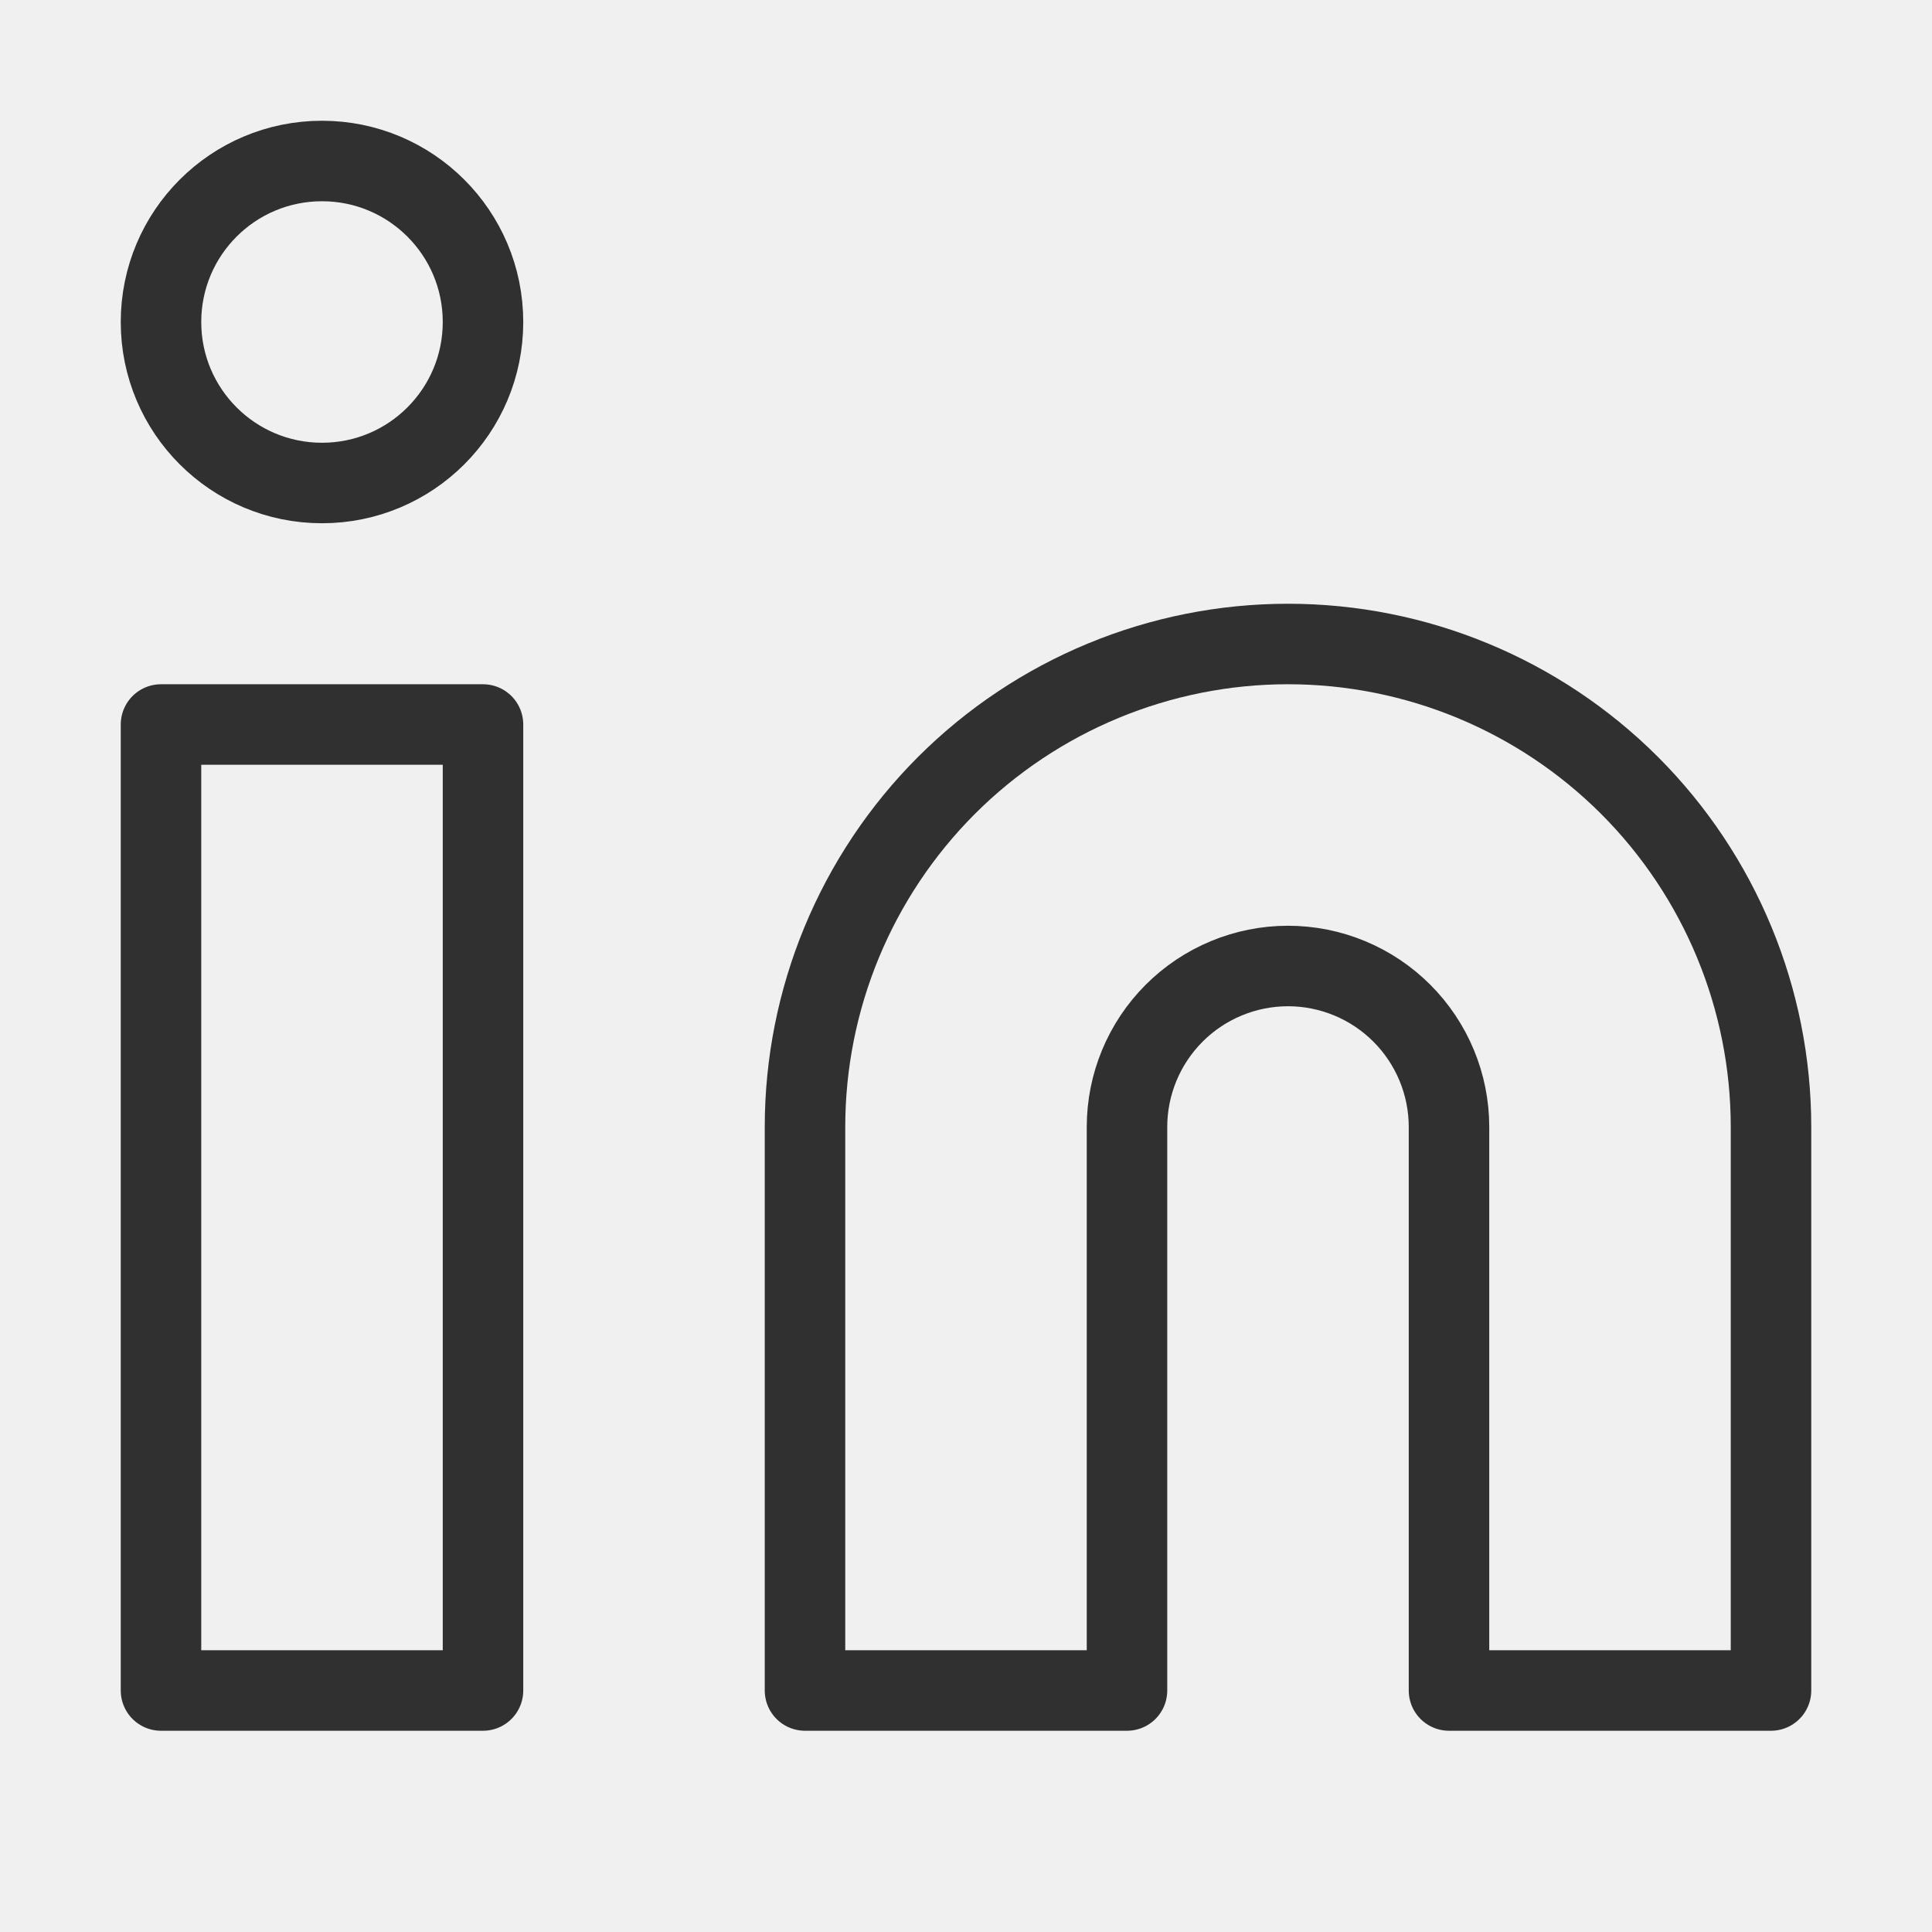
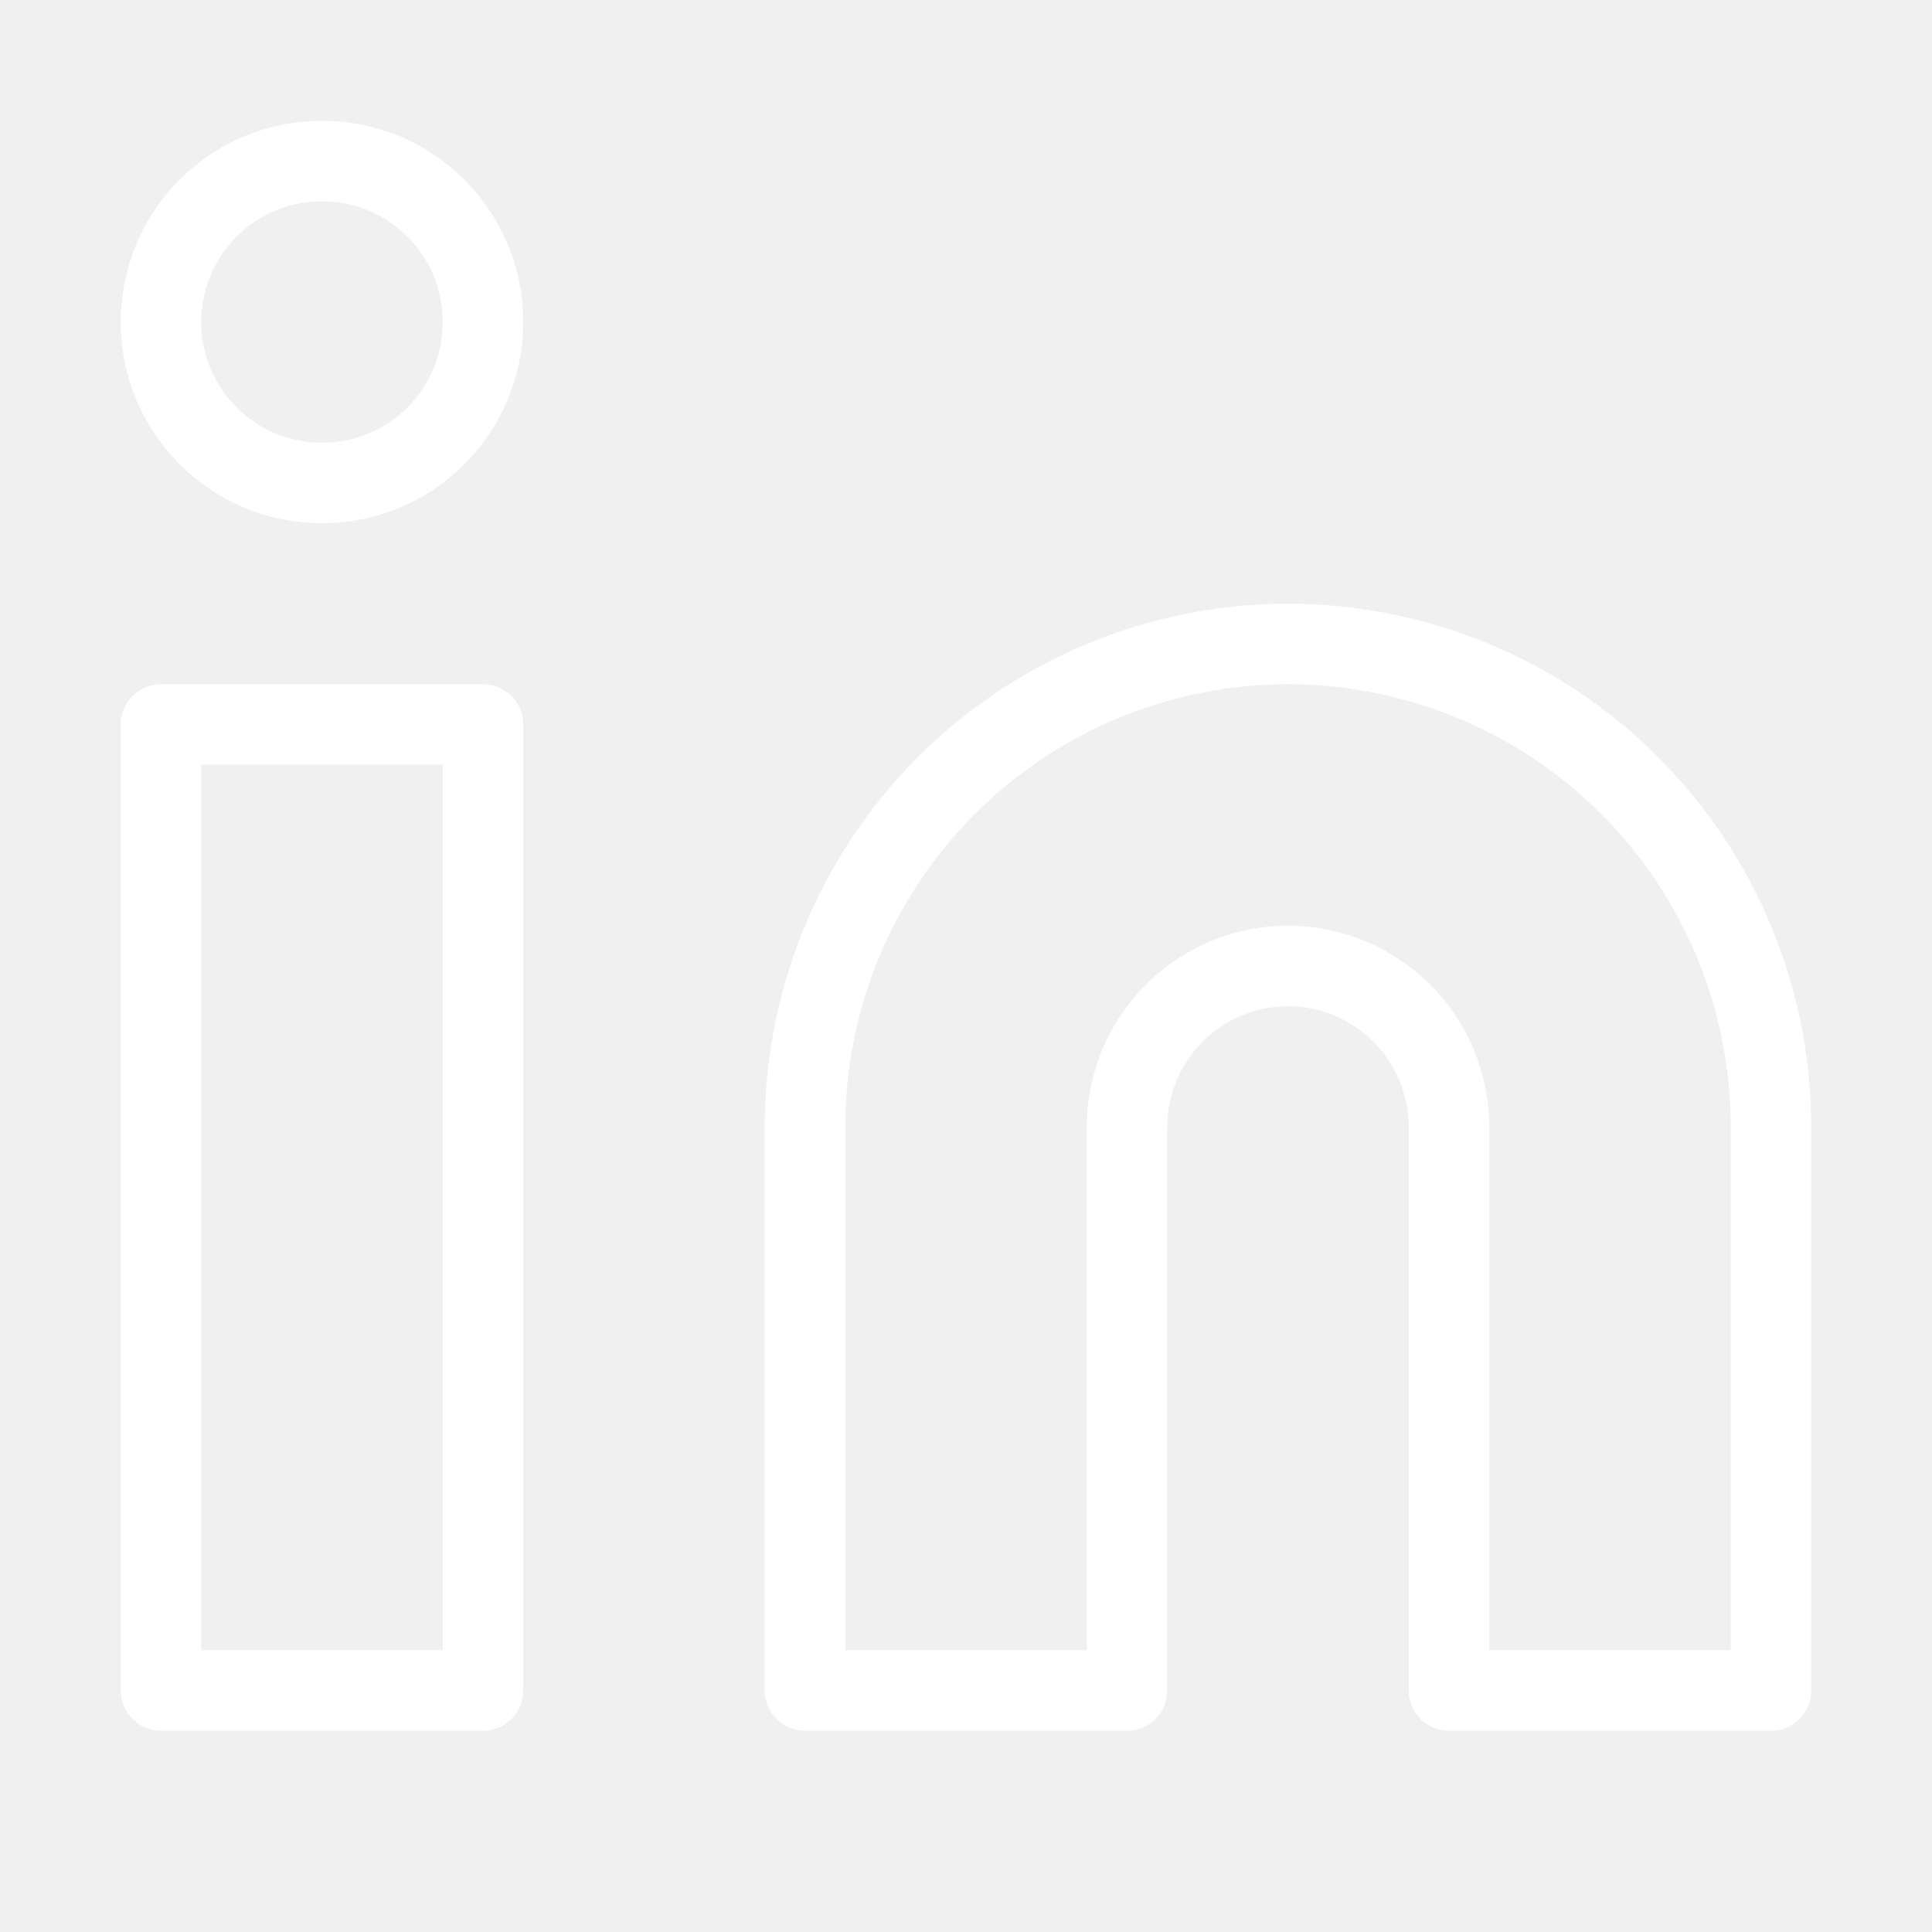
<svg xmlns="http://www.w3.org/2000/svg" width="24" height="24" viewBox="0 0 24 24" fill="none">
-   <path d="M16 8C17.591 8 19.117 8.632 20.243 9.757C21.368 10.883 22 12.409 22 14V21H18V14C18 13.47 17.789 12.961 17.414 12.586C17.039 12.211 16.53 12 16 12C15.47 12 14.961 12.211 14.586 12.586C14.211 12.961 14 13.47 14 14V21H10V14C10 12.409 10.632 10.883 11.757 9.757C12.883 8.632 14.409 8 16 8Z" stroke-linecap="round" stroke-linejoin="round" stroke="black" stroke-opacity="0.8" />
-   <path d="M2 9H6V21H2V9Z" stroke-linecap="round" stroke-linejoin="round" stroke="black" stroke-opacity="0.8" />
-   <path d="M6 4C6 5.105 5.105 6 4 6C2.895 6 2 5.105 2 4C2 2.895 2.895 2 4 2C5.105 2 6 2.895 6 4Z" stroke-linecap="round" stroke-linejoin="round" stroke="black" stroke-opacity="0.8" />
+   <path d="M16 8C17.591 8 19.117 8.632 20.243 9.757C21.368 10.883 22 12.409 22 14V21H18V14C18 13.47 17.789 12.961 17.414 12.586C17.039 12.211 16.53 12 16 12C15.47 12 14.961 12.211 14.586 12.586C14.211 12.961 14 13.47 14 14V21H10V14C10 12.409 10.632 10.883 11.757 9.757C12.883 8.632 14.409 8 16 8Z" stroke-linecap="round" stroke-linejoin="round" stroke="white" />
+   <path d="M2 9H6V21H2V9Z" stroke-linecap="round" stroke-linejoin="round" stroke="white" />
+   <path d="M6 4C6 5.105 5.105 6 4 6C2.895 6 2 5.105 2 4C2 2.895 2.895 2 4 2C5.105 2 6 2.895 6 4Z" stroke-linecap="round" stroke-linejoin="round" stroke="white" />
</svg>
